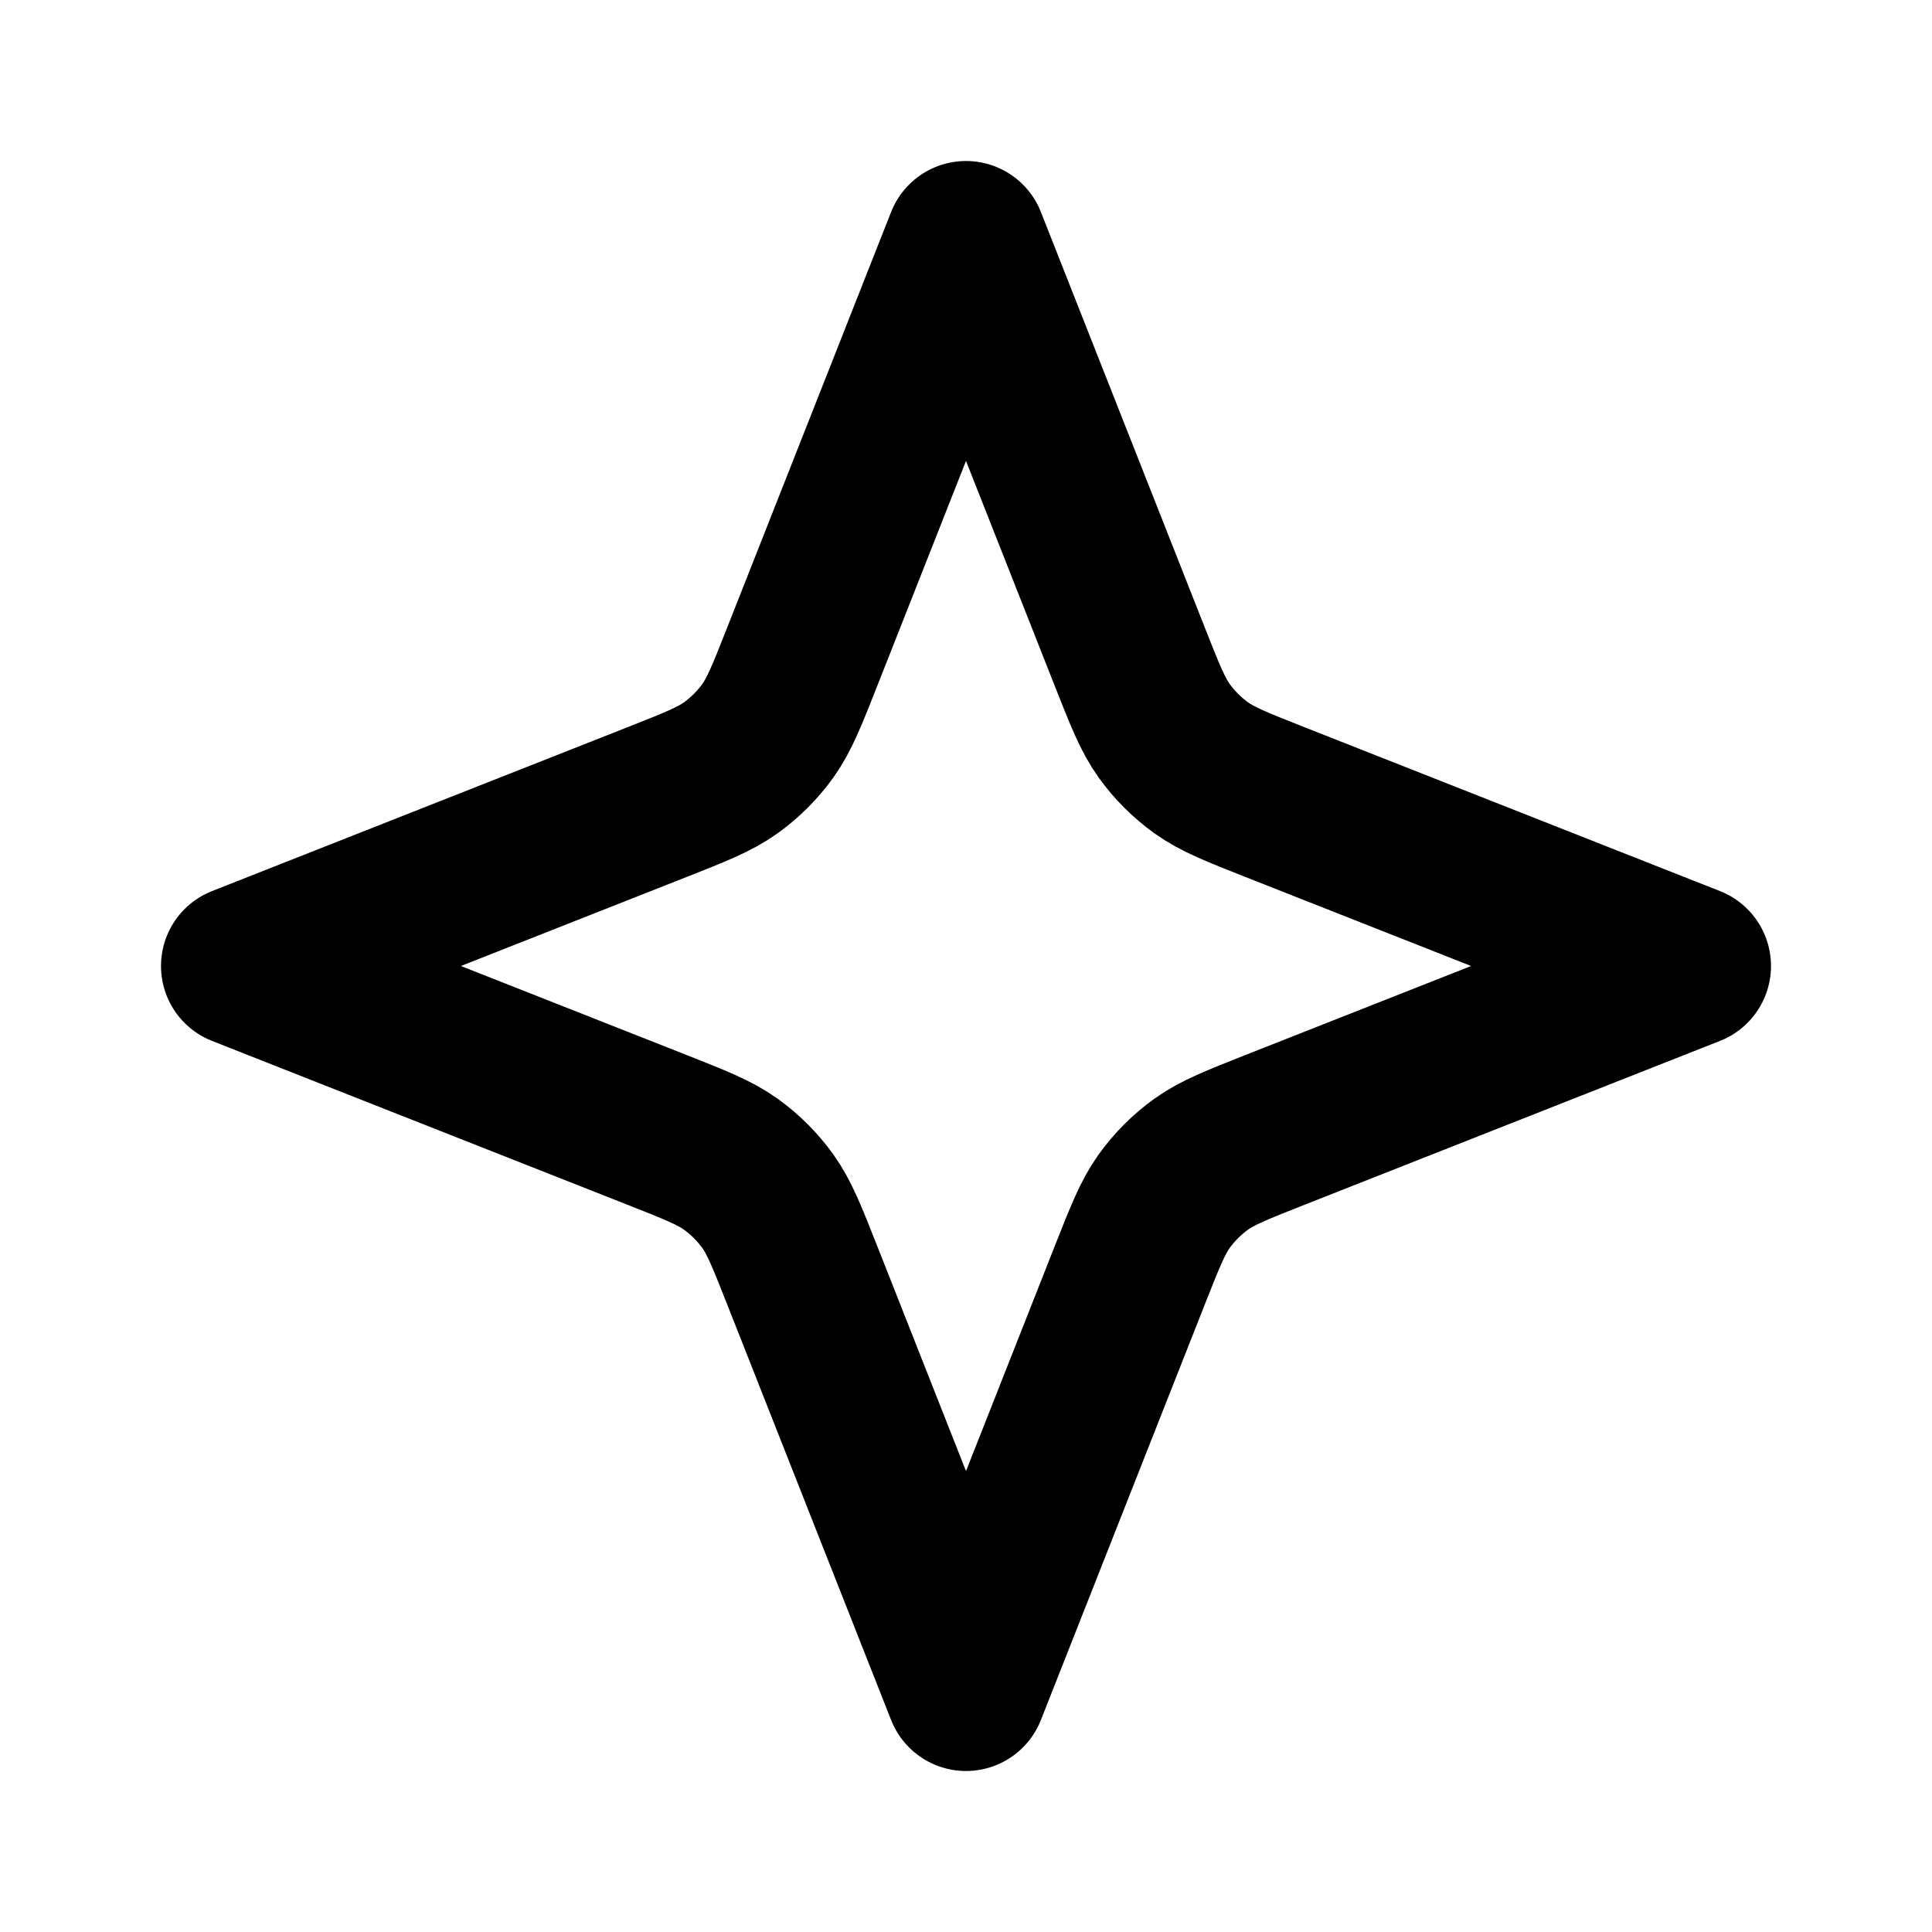
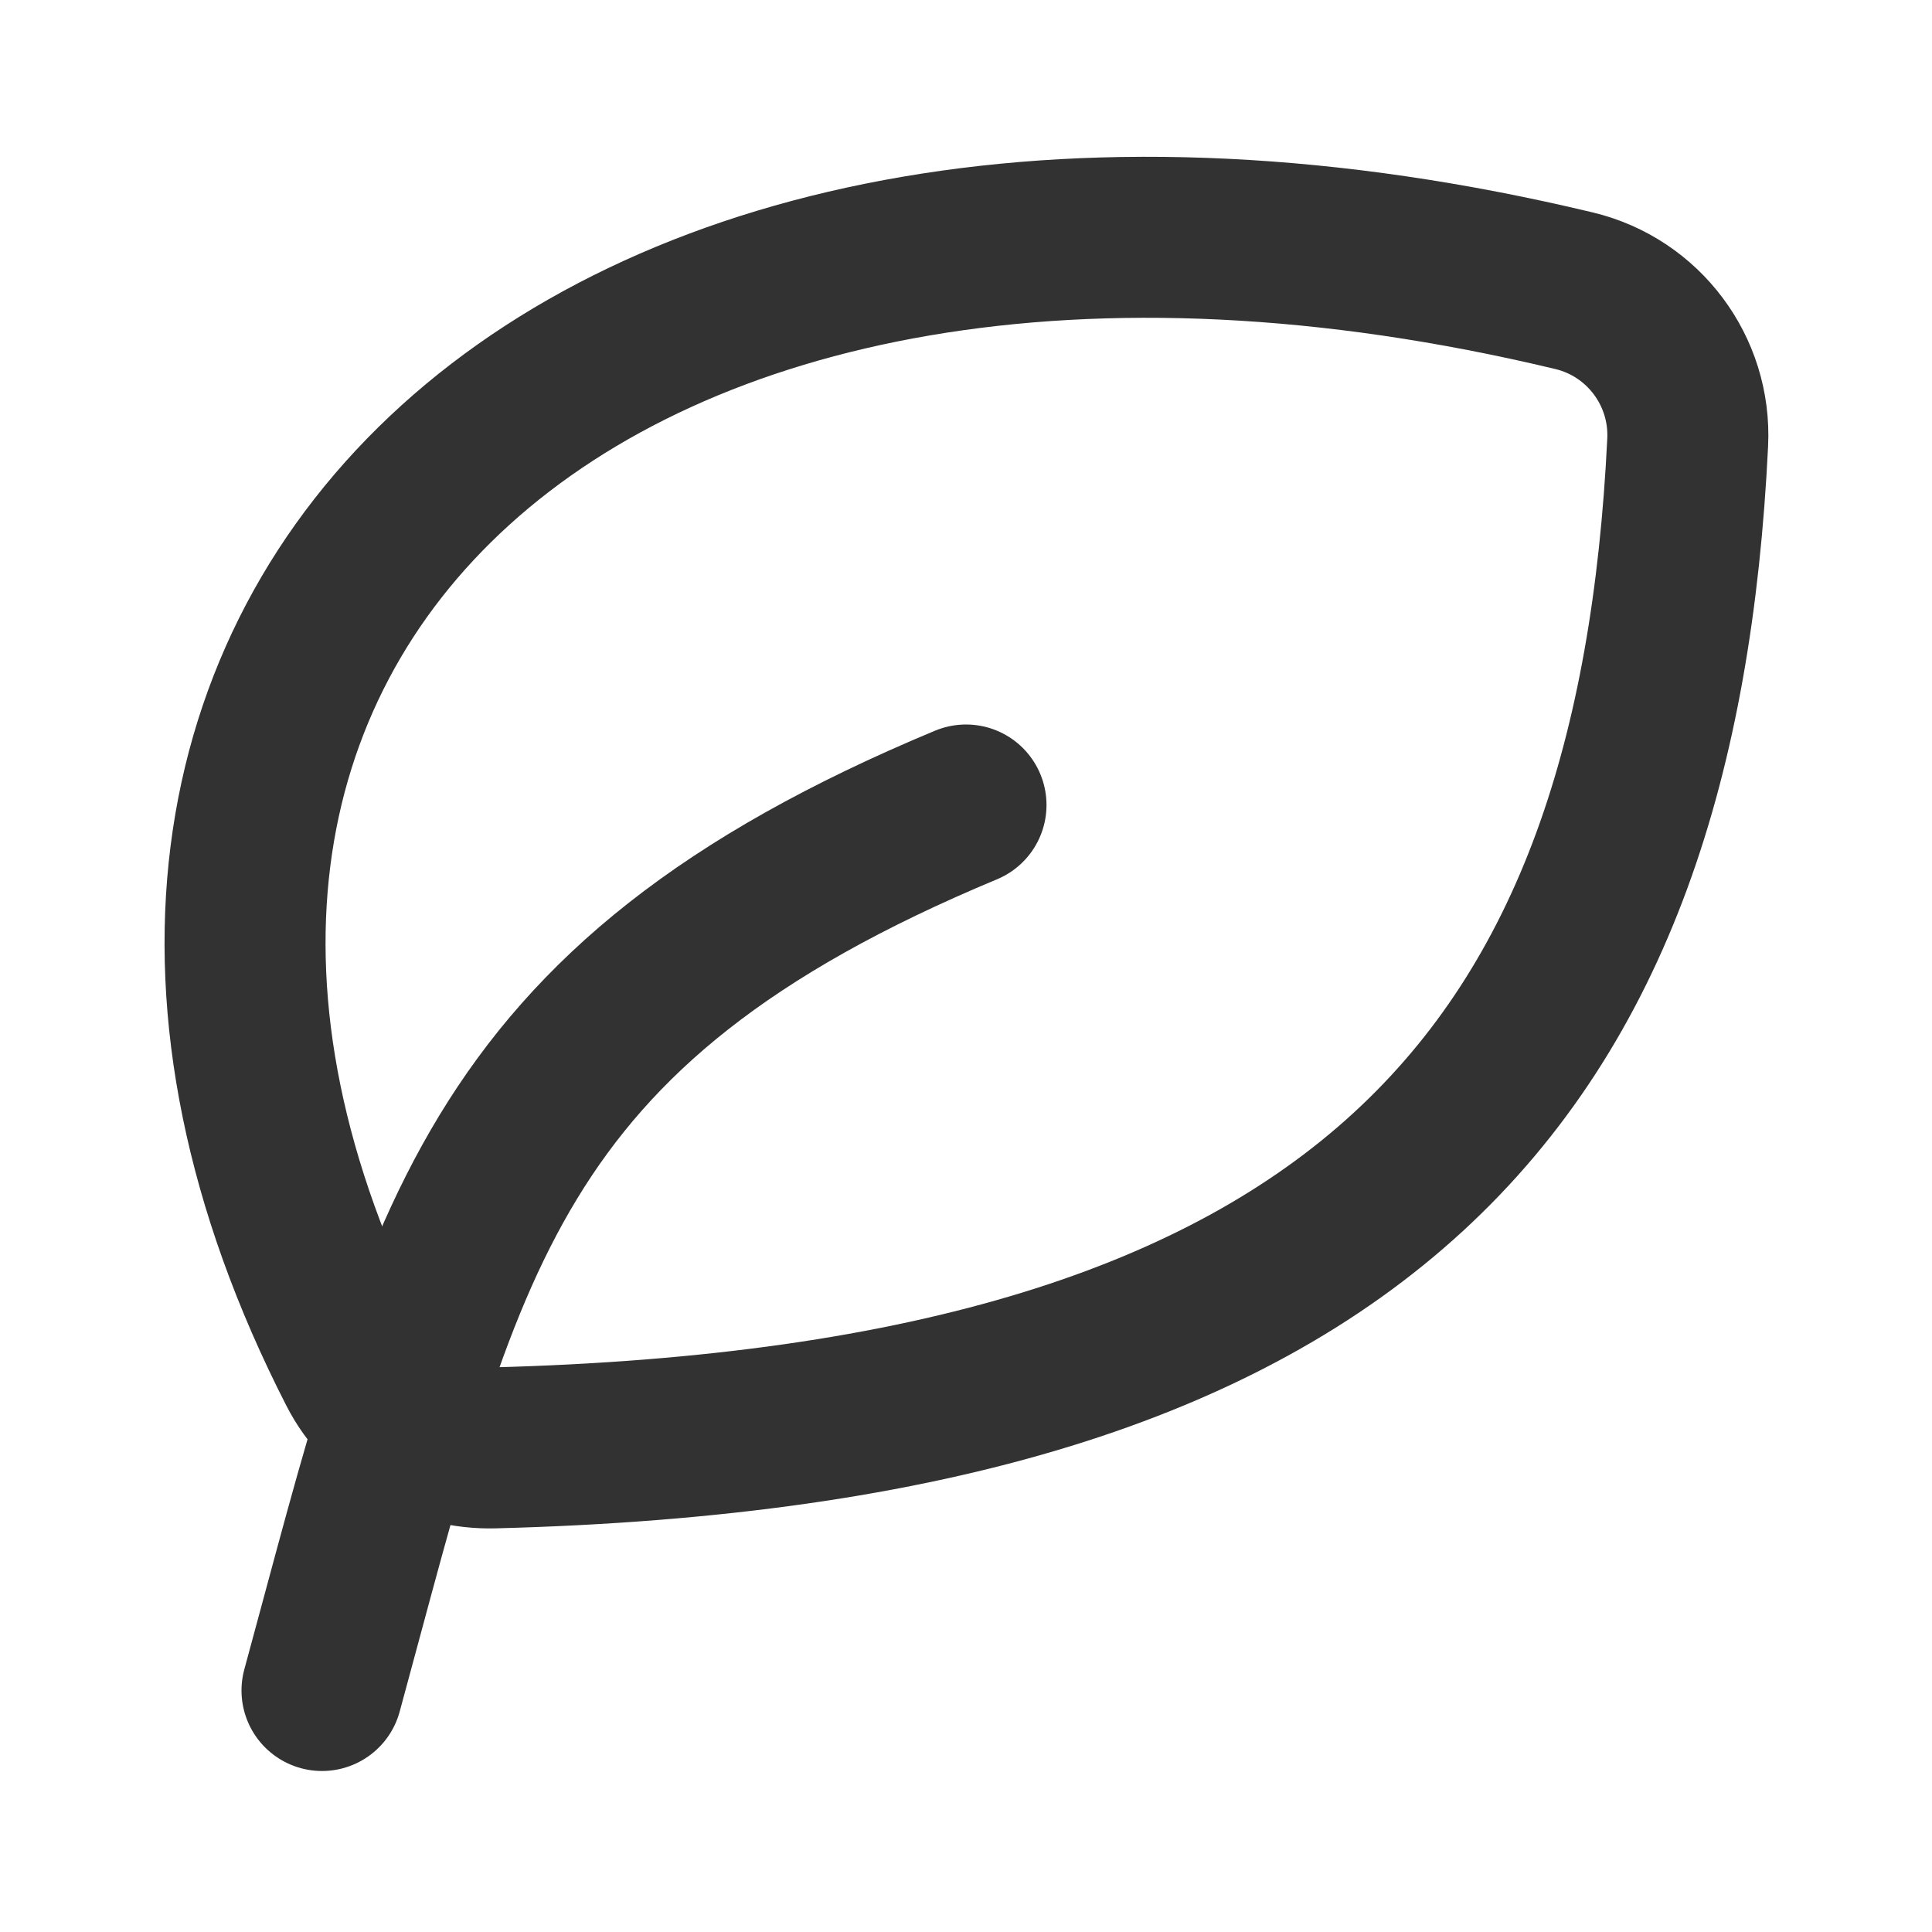
<svg xmlns="http://www.w3.org/2000/svg" width="800px" height="800px" viewBox="0 0 24 24" fill="none">
-   <path d="M12 3L14.036 8.162C14.224 8.638 14.318 8.876 14.461 9.077C14.589 9.255 14.745 9.411 14.923 9.539C15.124 9.682 15.362 9.776 15.838 9.964L21 12L15.838 14.036C15.362 14.224 15.124 14.318 14.923 14.461C14.745 14.589 14.589 14.745 14.461 14.923C14.318 15.124 14.224 15.362 14.036 15.838L12 21L9.964 15.838C9.776 15.362 9.682 15.124 9.539 14.923C9.411 14.745 9.255 14.589 9.077 14.461C8.876 14.318 8.638 14.224 8.162 14.036L3 12L8.162 9.964C8.638 9.776 8.876 9.682 9.077 9.539C9.255 9.411 9.411 9.255 9.539 9.077C9.682 8.876 9.776 8.638 9.964 8.162L12 3Z" stroke="#000000" stroke-width="2" stroke-linecap="round" stroke-linejoin="round" />
+   <path d="M4.449 17.009C-0.246 7.838 7.341 0.686 19.555 3.612C20.416 3.819 21.008 4.61 20.965 5.495C20.586 13.288 17.034 17.705 6.133 17.986C5.43 18.004 4.769 17.634 4.449 17.009Z" stroke="#323232" stroke-width="2" stroke-linecap="round" stroke-linejoin="round" />
+   <path d="M4 21C5.5 15.5 6 12.5 12 10" stroke="#323232" stroke-width="2" stroke-linecap="round" stroke-linejoin="round" />
</svg>
